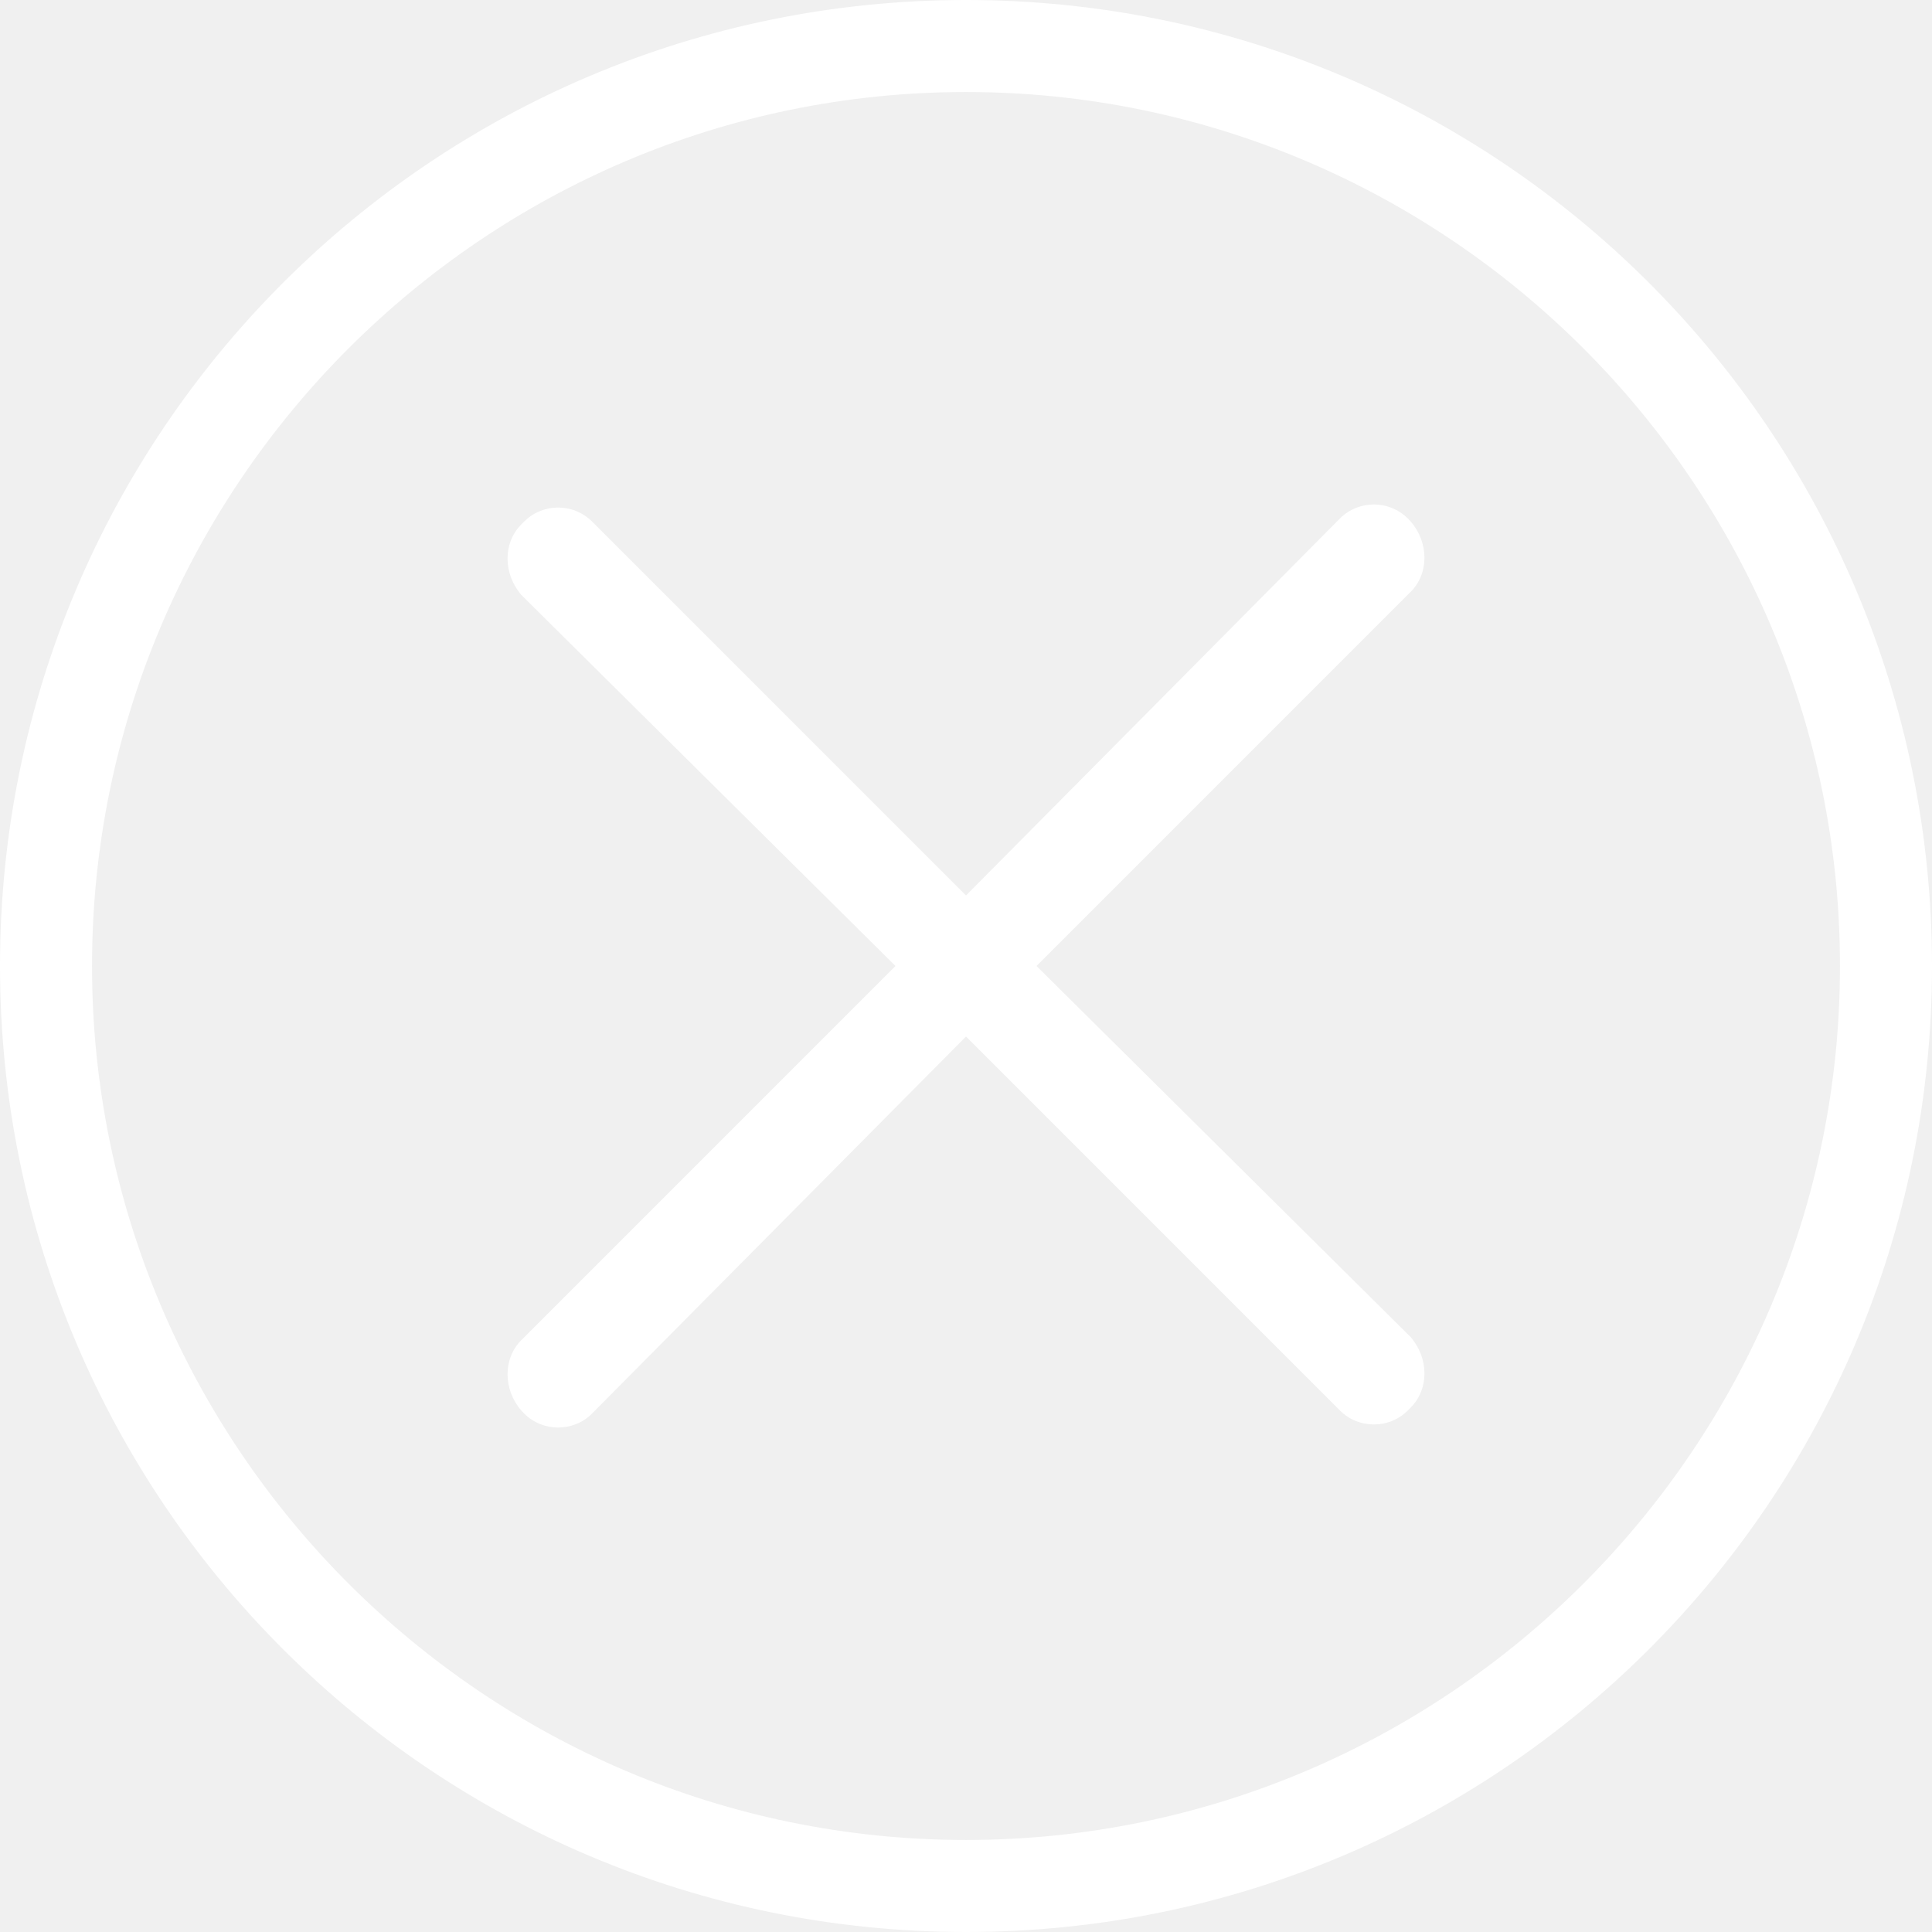
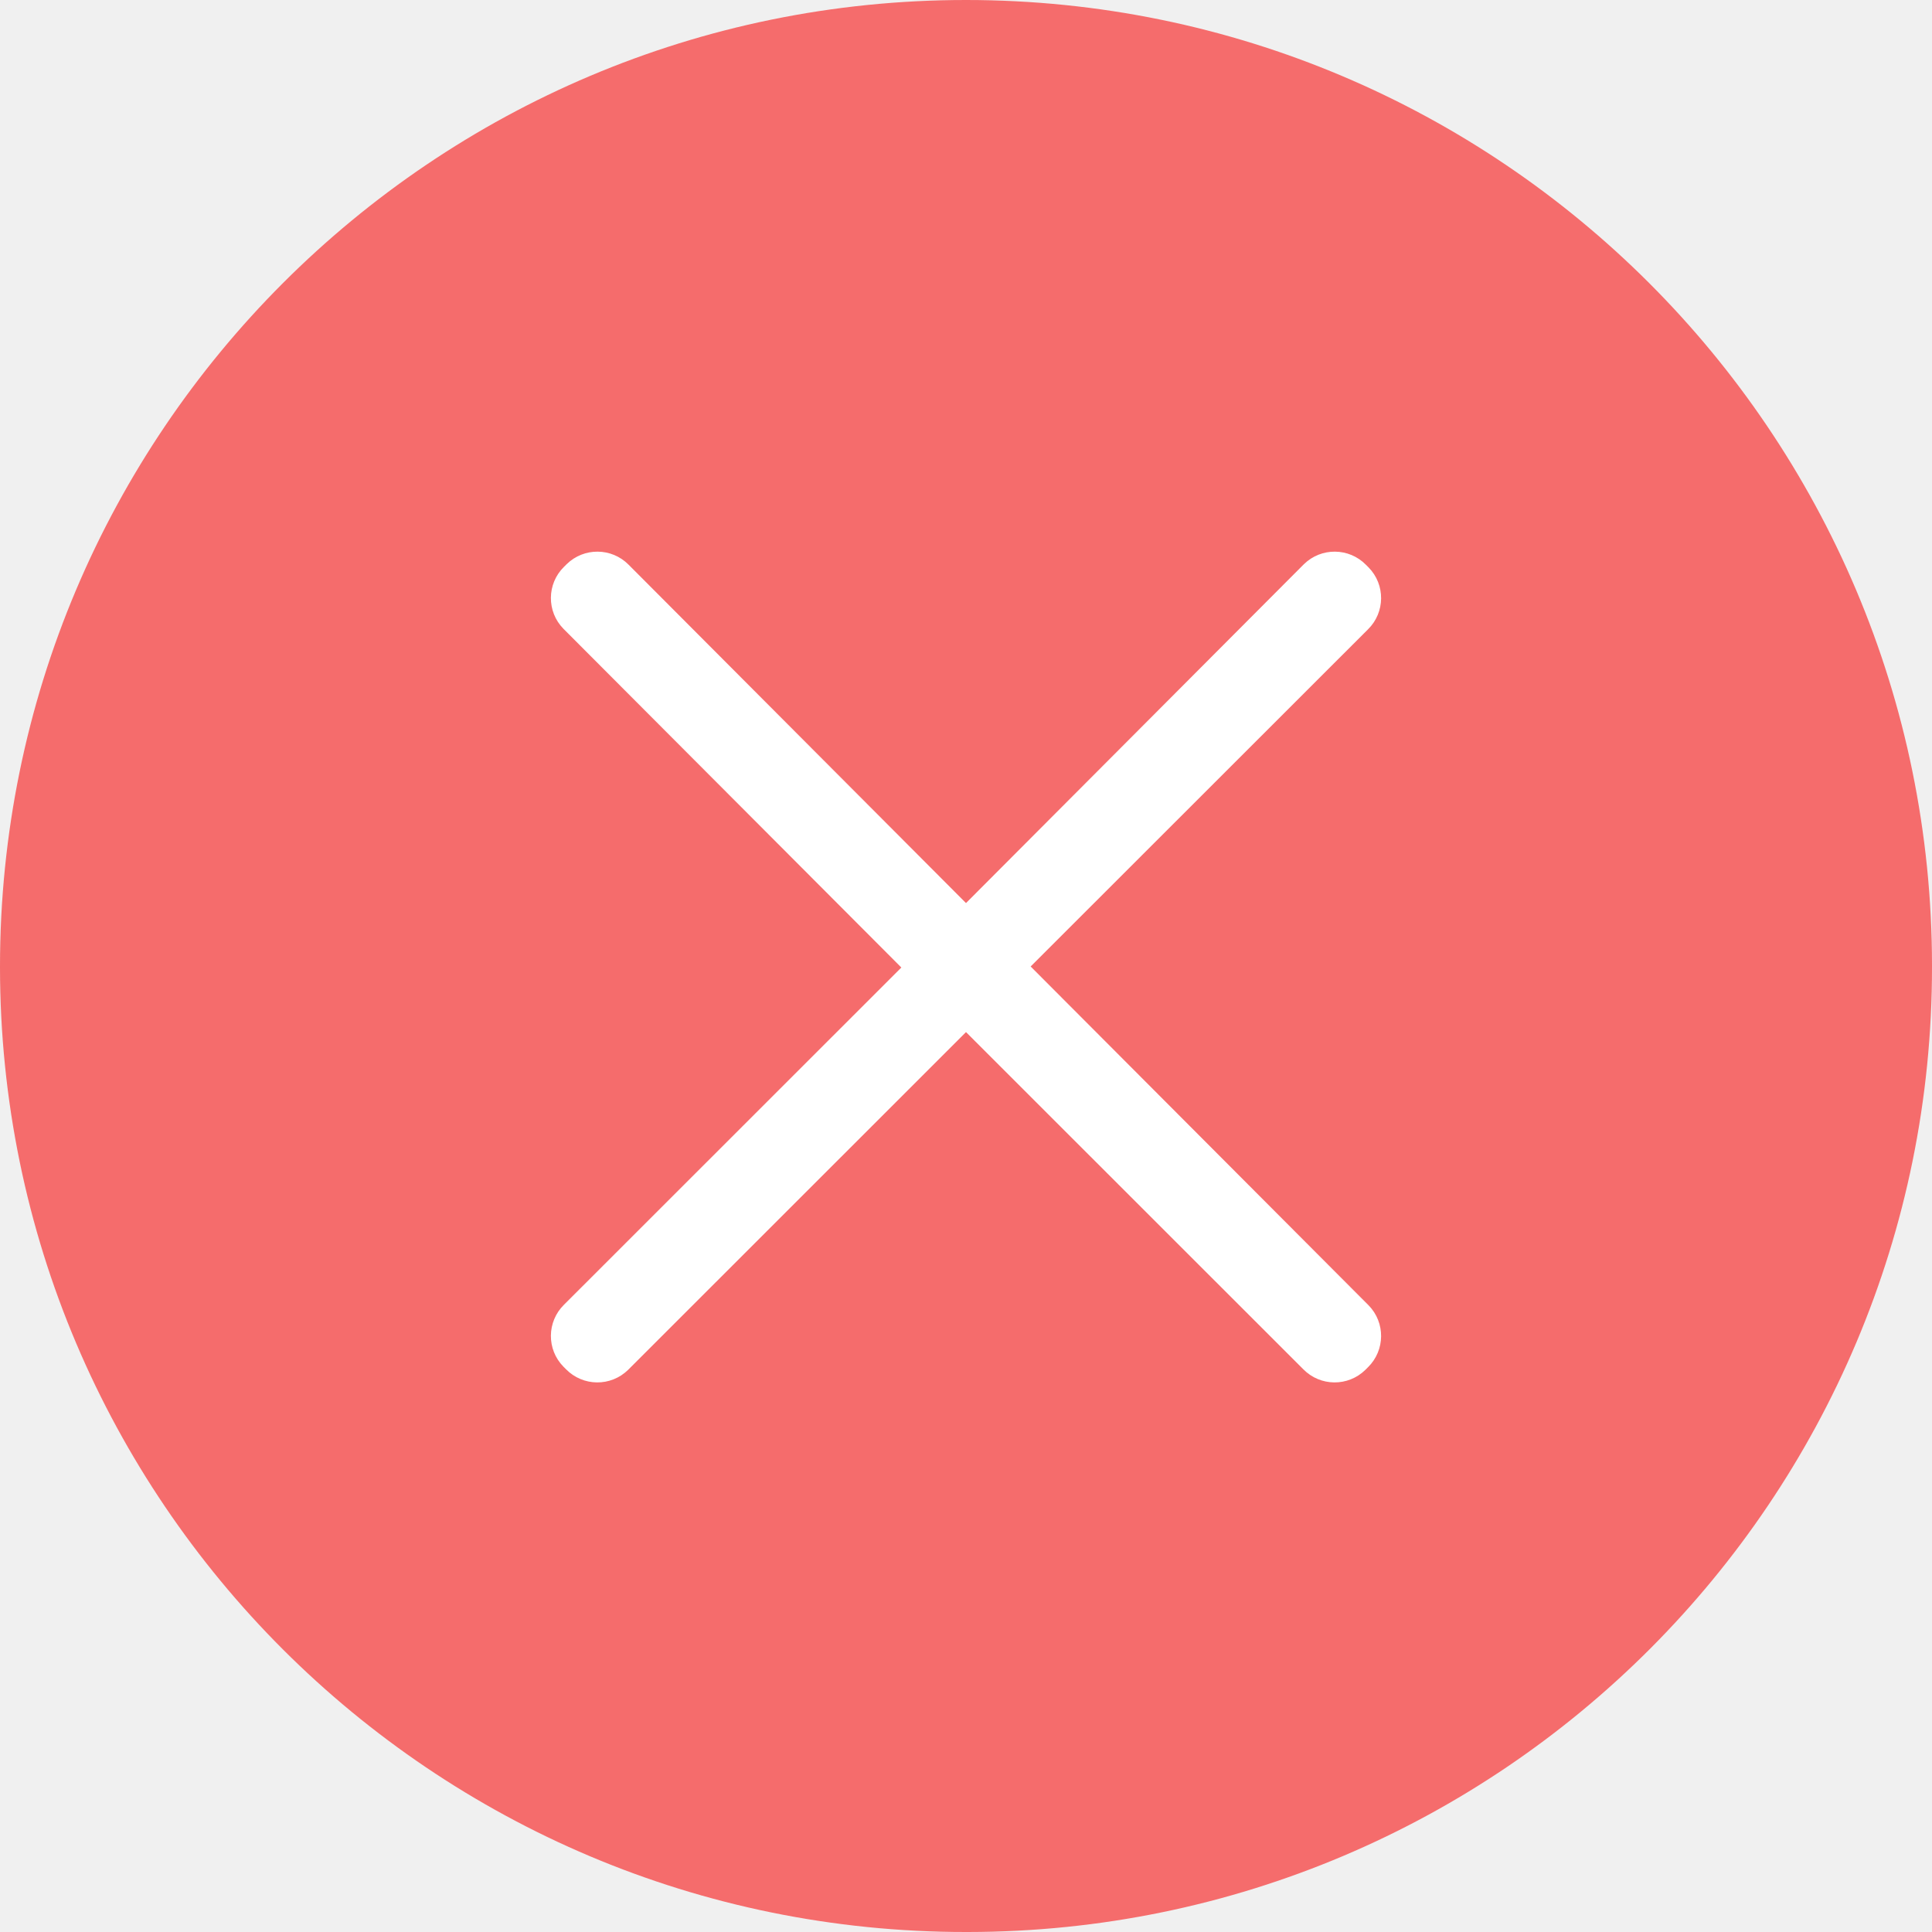
- <svg xmlns="http://www.w3.org/2000/svg" t="1614352149716" class="icon" viewBox="0 0 1024 1024" version="1.1" p-id="1989" width="200" height="200">
-   <defs>
-     <style type="text/css" />
-   </defs>
-   <path d="M512 1024C229.19 1024 0 794.81 0 512S229.19 0 512 0s512 229.19 512 512-229.19 512-512 512z m0-975.22C256.791 48.78 48.78 256.838 48.78 512c0 255.209 208.058 463.22 463.22 463.22 255.209 0 463.22-208.058 463.22-463.22 0-255.209-208.058-463.22-463.22-463.22z" p-id="1990" fill="#ffffff" />
-   <path d="M549.376 512L747.66 313.716c9.774-9.774 9.774-26.019 0-37.376l-1.583-1.629a25.507 25.507 0 0 0-35.793 0L512 474.624 313.716 276.34a25.507 25.507 0 0 0-35.793 0l-1.583 1.583c-9.774 9.774-9.774 26.065 0 37.422L474.624 512 276.34 710.284c-9.774 9.774-9.774 26.019 0 37.376l1.583 1.629c9.774 9.774 26.065 9.774 35.793 0L512 549.376 710.284 747.66c9.774 9.774 26.019 9.774 35.793 0l1.583-1.583c9.774-9.774 9.774-26.065 0-37.422L549.376 512z" p-id="1991" fill="#ffffff" />
+ <svg xmlns="http://www.w3.org/2000/svg" width="28px" height="28px" viewBox="0 0 28 28" version="1.1">
+   <g id="用户端门户" stroke="none" stroke-width="1" fill="none" fill-rule="evenodd">
+     <g id="提交反馈" transform="translate(-143, -551)">
+       <g id="上传图片" transform="translate(30, 551)">
+         <g id="关闭" transform="translate(113, 0)">
+           <ellipse id="椭圆形" fill="#FFFFFF" cx="13.852" cy="13.845" rx="9.798" ry="9.793" />
+           <g id="关--闭-(7)-01" fill="#F56C6C" fill-rule="nonzero">
+             <path d="M4.50121962e-16,14.007 C4.50121962e-16,6.268 6.272,-1.49961102e-16 14,-1.49961102e-16 L14,-1.49961102e-16 C21.731,0.002 27.998,6.266 28,13.993 L28,14.007 L28,14.008 C28.008,21.727 21.753,27.992 14.029,28 C14.019,28 14.01,28 14,28 L14,28 C6.271,28.003 0.003,21.743 4.50121962e-16,14.018 C4.50121962e-16,14.015 4.50121962e-16,14.011 4.50121962e-16,14.007 L4.50121962e-16,14.007 Z M14.937,14.007 L19.826,9.121 L19.826,9.121 C20.076,8.875 20.08,8.473 19.834,8.223 C19.831,8.22 19.828,8.217 19.826,8.215 L19.796,8.185 L19.796,8.185 C19.55,7.935 19.148,7.931 18.897,8.177 C18.894,8.18 18.892,8.182 18.889,8.185 L14,13.088 L9.111,8.185 L9.111,8.185 C8.865,7.935 8.463,7.931 8.212,8.177 C8.21,8.18 8.207,8.182 8.204,8.185 L8.174,8.215 L8.174,8.215 C7.924,8.46 7.92,8.863 8.166,9.113 C8.169,9.116 8.172,9.118 8.174,9.121 L13.063,14.022 L8.174,18.909 L8.174,18.909 C7.924,19.155 7.92,19.557 8.166,19.807 C8.169,19.81 8.172,19.812 8.174,19.815 L8.204,19.845 L8.204,19.845 C8.45,20.095 8.852,20.099 9.103,19.853 C9.106,19.85 9.108,19.847 9.111,19.845 L14,14.958 L18.889,19.845 L18.889,19.845 C19.135,20.095 19.537,20.099 19.788,19.853 C19.79,19.85 19.793,19.847 19.796,19.845 L19.826,19.815 L19.826,19.815 C20.076,19.569 20.08,19.167 19.834,18.917 C19.831,18.914 19.828,18.911 19.826,18.909 L14.937,14.007 L14.937,14.007 Z" id="形状" />
+           </g>
+         </g>
+       </g>
+     </g>
+   </g>
</svg>
